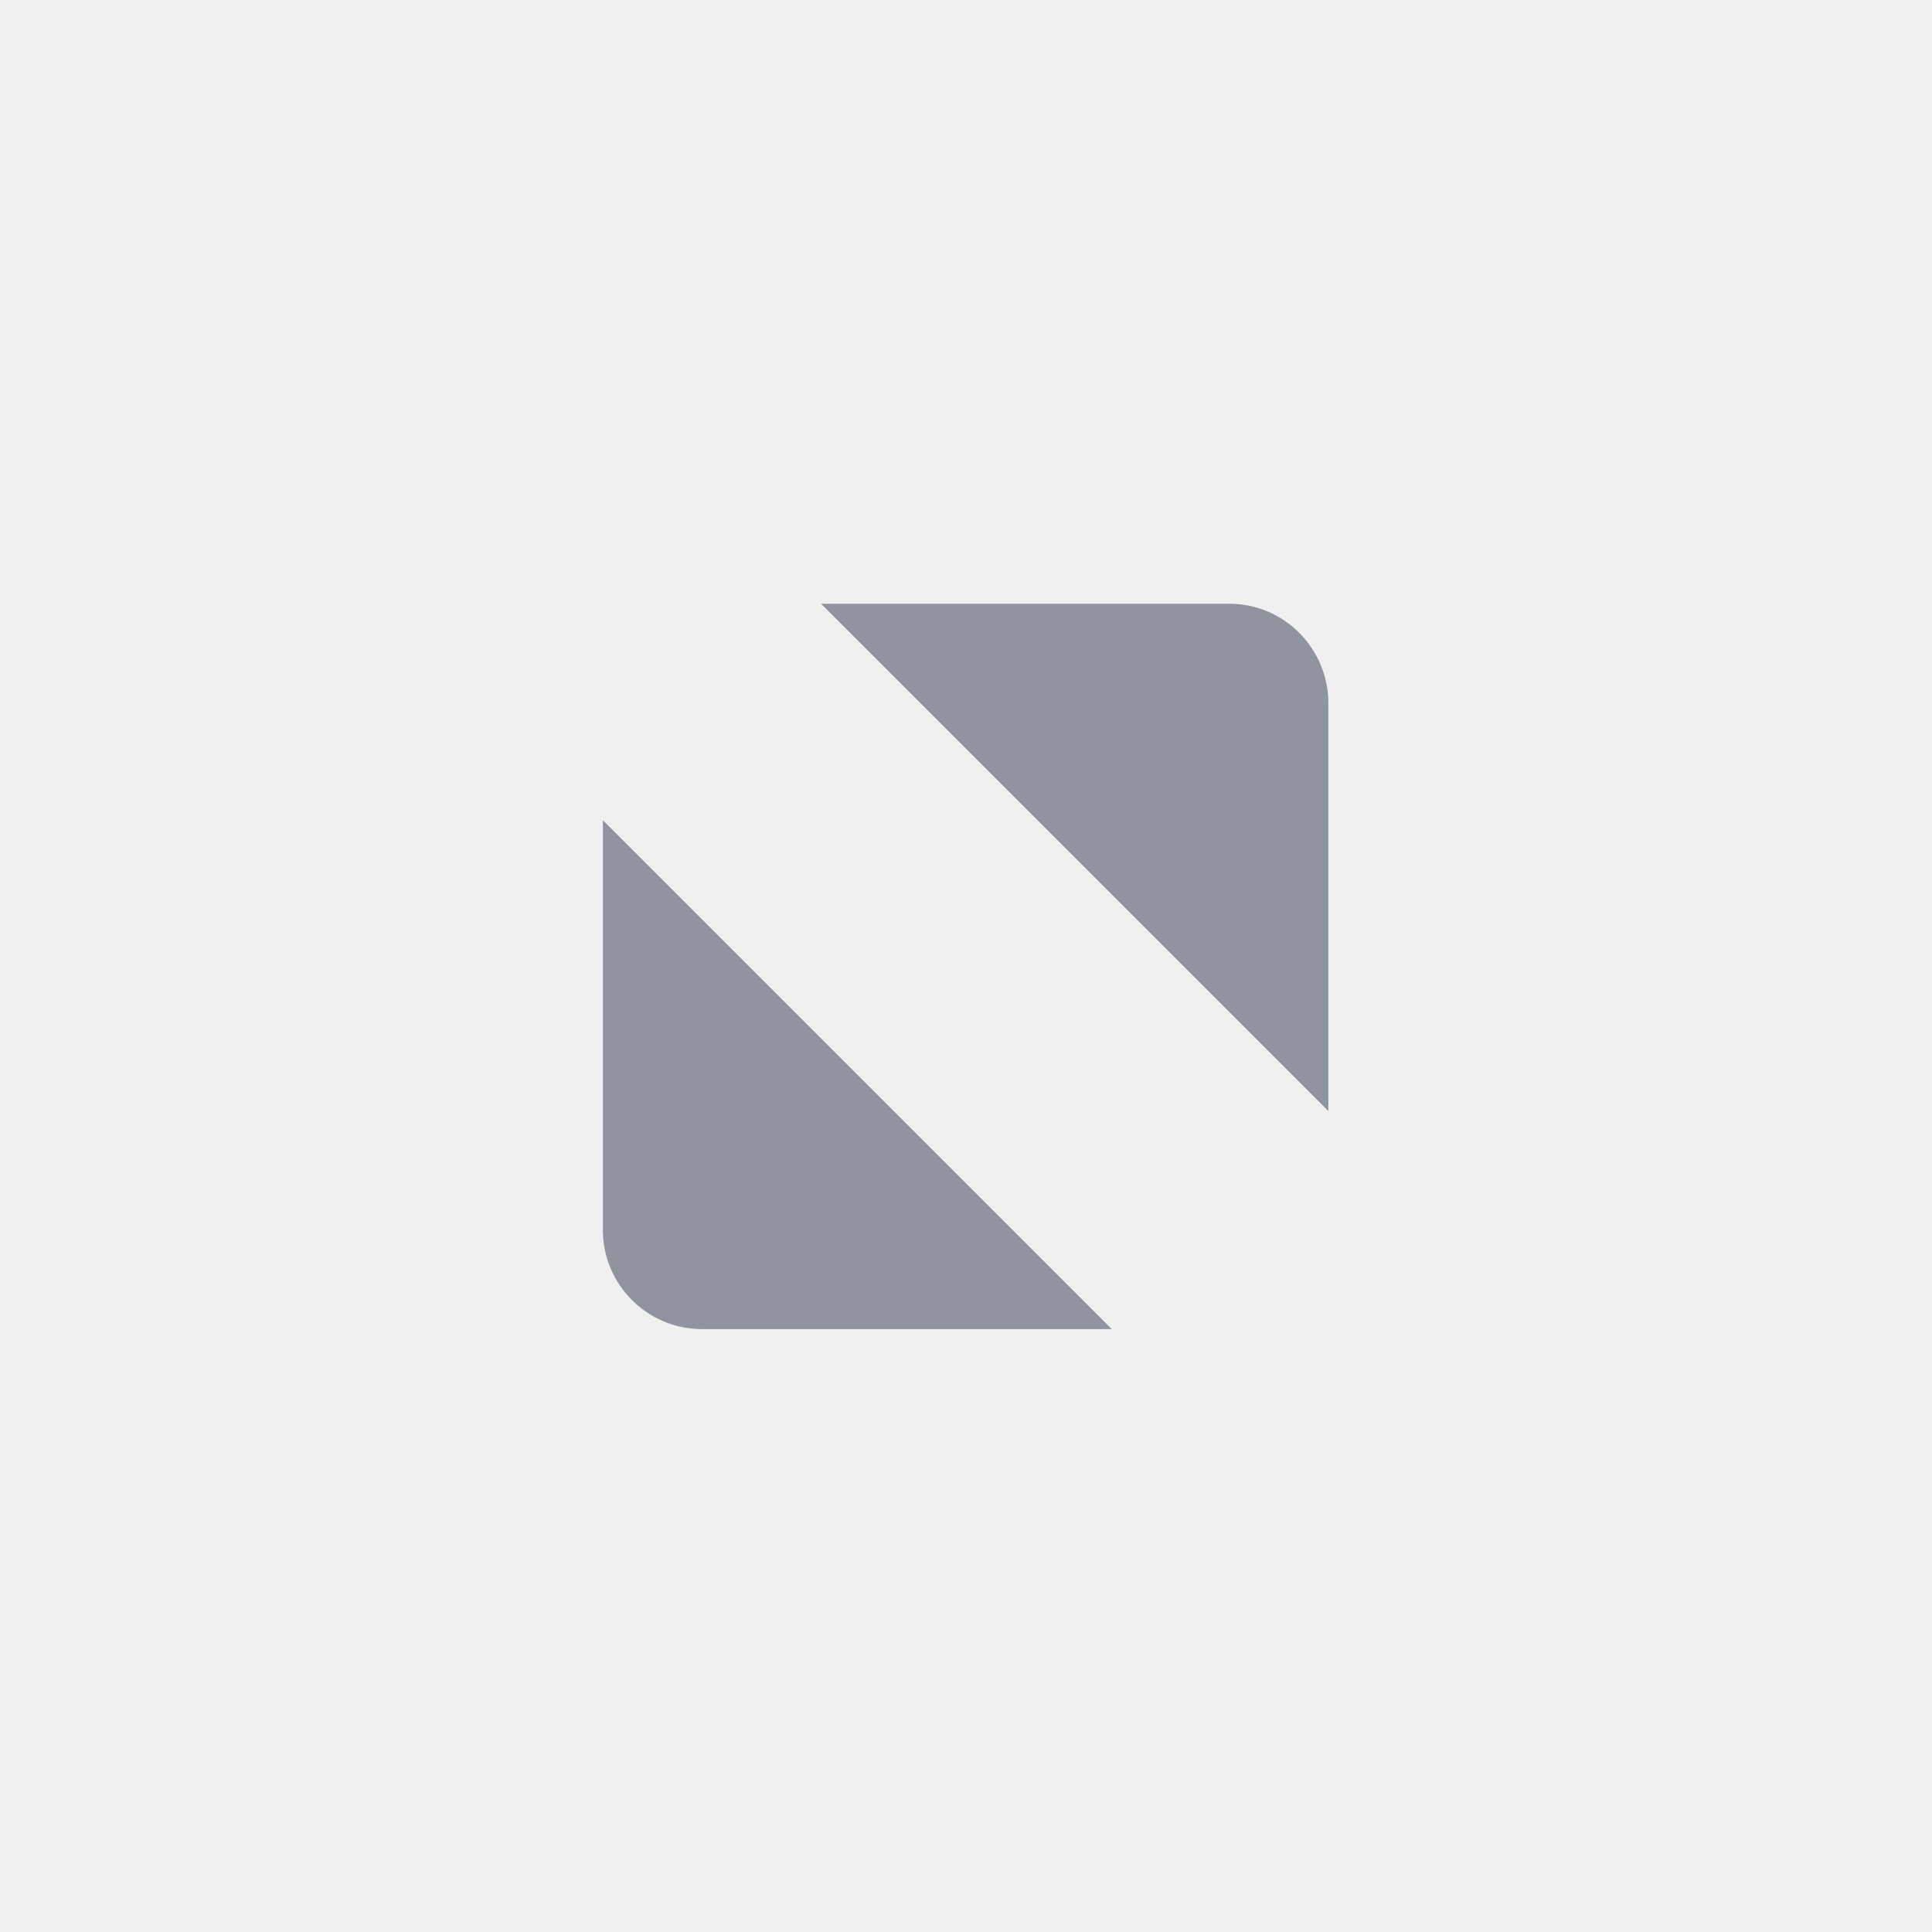
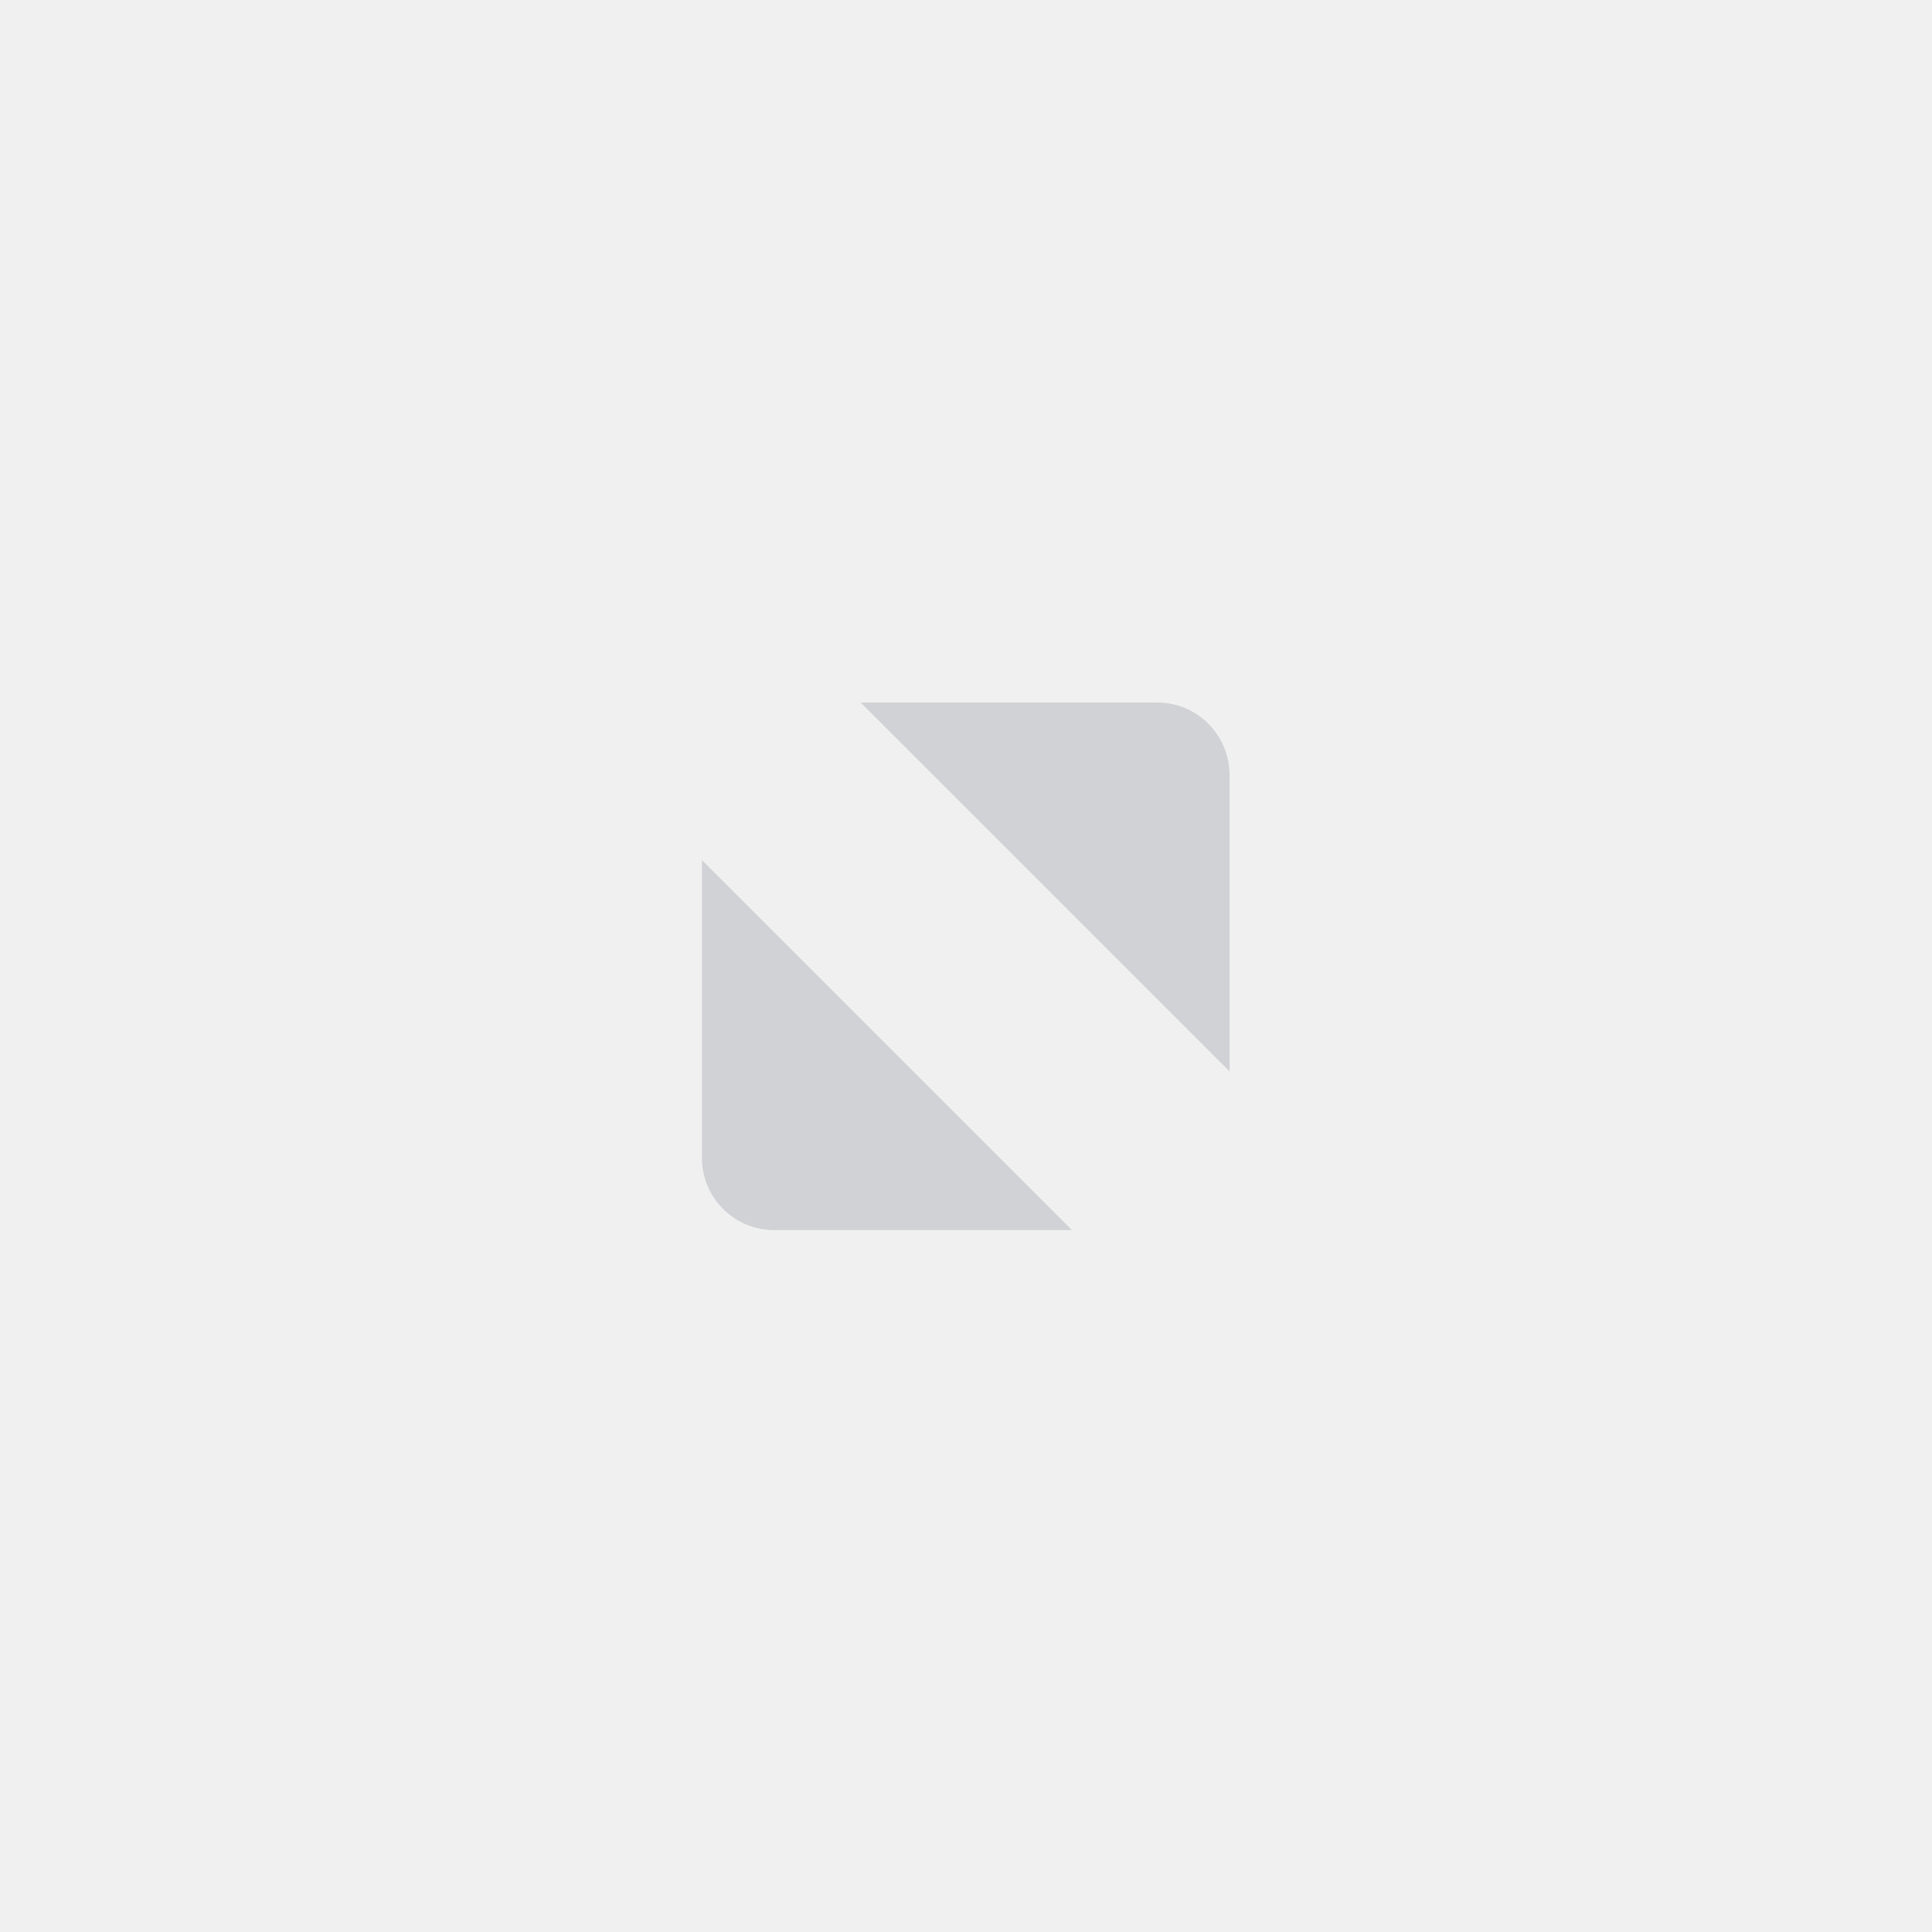
- <svg xmlns="http://www.w3.org/2000/svg" id="svg4306" style="enable-background:new" width="16" height="16" version="1.1">
-   <g id="active-center" style="display:inline;opacity:1" transform="translate(-616,185.6378)">
-     <g id="g7146-16-4" style="display:inline;opacity:1" transform="translate(-781,-432.6378)">
-       <path id="path4293-5-95-1-7" style="display:inline;opacity:1;fill:#90949e;fill-opacity:1;fill-rule:evenodd;stroke:none" d="m 1403.8,252 3.382,0 c 0.45,0 0.816,0.368 0.819,0.819 l 0,3.382 z m 2.407,6.007 -3.395,0 c -0.45,0 -0.819,-0.368 -0.819,-0.819 l 0,-3.395 4.214,4.214" />
+ <svg xmlns="http://www.w3.org/2000/svg" xmlns:xlink="http://www.w3.org/1999/xlink" width="22" height="22" enable-background="new" version="1.1">
+   <use transform="translate(28.476)" width="100%" height="100%" xlink:href="#g1000" />
+   <g id="active-center" opacity=".7">
+     <rect x="9.5367e-7" y="9.5367e-7" width="22" height="22" rx="0" ry="0" opacity="0" stroke-width="3" style="paint-order:fill markers stroke" />
+     <g transform="translate(-613 188.64)" opacity=".8" style="">
+       <g transform="translate(-781 -432.64)" opacity="1" style="">
+         <path d="m1403.8 252h3.382c0.45 0 0.816 0.368 0.819 0.819v3.382zm2.407 6.007h-3.395c-0.45 0-0.819-0.368-0.819-0.819v-3.395l4.214 4.214" fill="#b9bcc2" fill-rule="evenodd" opacity="1" />
+       </g>
+       <rect x="616" y="-185.64" width="16" height="16" fill="none" opacity="1" style="" />
    </g>
-     <rect id="rect17883-29-2-2" style="display:inline;opacity:1;fill:none;fill-opacity:1;stroke:none;stroke-width:1;stroke-linecap:butt;stroke-linejoin:miter;stroke-miterlimit:4;stroke-dasharray:none;stroke-dashoffset:0;stroke-opacity:0" width="16" height="16" x="616" y="-185.64" />
  </g>
-   <g id="hover-center" transform="translate(-39)">
-     <ellipse id="path4068-7-5-9-6-7-2-4-6-6" style="display:inline;opacity:1;fill:#fefefe;fill-opacity:1;stroke:none;stroke-width:0;stroke-linecap:butt;stroke-linejoin:miter;stroke-miterlimit:4;stroke-dasharray:none;stroke-dashoffset:0;stroke-opacity:1" cx="65" cy="8" rx="6" ry="6" />
-     <path id="path4068-7-5-9-6-7-2-5-78-2-6" style="display:inline;opacity:1;fill:#d4d5db;fill-opacity:1;stroke:none;stroke-width:0;stroke-linecap:butt;stroke-linejoin:miter;stroke-miterlimit:4;stroke-dasharray:none;stroke-dashoffset:0;stroke-opacity:1" d="m 65,1 a 7,7 0 0 0 -7,7 7,7 0 0 0 7,7 7,7 0 0 0 7,-7 7,7 0 0 0 -7,-7 z m 0,1 a 6,6 0 0 1 6,6 6,6 0 0 1 -6,6 6,6 0 0 1 -6,-6 6,6 0 0 1 6,-6 z" />
-     <path id="path4293-6-7-1" style="opacity:1;fill:#7a7f8b;fill-opacity:1;fill-rule:evenodd;stroke:none" d="m 63.8,5 h 3.382 C 67.632,5 67.997,5.368 68,5.819 v 3.382 z m 2.407,6.007 H 62.812 c -0.45,0 -0.819,-0.368 -0.819,-0.819 V 6.793 l 4.214,4.214" />
-     <rect id="rect17883-0-1-5" style="display:inline;opacity:1;fill:none;fill-opacity:1;stroke:none;stroke-width:1;stroke-linecap:butt;stroke-linejoin:miter;stroke-miterlimit:4;stroke-dasharray:none;stroke-dashoffset:0;stroke-opacity:0" width="16" height="16" x="57" y="0" />
-   </g>
-   <g id="pressed-center" transform="translate(-2)">
-     <g id="g4490-2-9-1-2-4-8" style="display:inline;opacity:1" transform="translate(-1388,-247)">
-       <g id="g4092-0-6-3-6-8-3-7" style="display:inline" transform="translate(58)">
-         <circle id="path4068-7-6-5-1-6-6-0" style="fill:#2eb398;fill-opacity:1;stroke:none;stroke-width:0;stroke-linecap:butt;stroke-linejoin:miter;stroke-miterlimit:4;stroke-dasharray:none;stroke-dashoffset:0;stroke-opacity:1" cx="1376" cy="255" r="7" />
+   <g id="hover-center" transform="matrix(1.375 0 0 1.375 -704.3 282.83)" stroke-width=".992">
+     <g transform="translate(-781 -432.64)" stroke-width=".992">
+       <path d="m1302 248c-3.866 0-7 3.134-7 7s3.134 7 7 7 7-3.134 7-7-3.134-7-7-7z" fill="#5f7d7c" opacity=".45" />
+       <g transform="translate(1294,247)" fill="#c0e3ff" stroke-width=".992">
+         <g transform="translate(-81 -967)" fill="#c0e3ff" stroke-width=".992">
+           <path d="m87.8 972h3.382c0.45 0 0.816 0.368 0.819 0.819v3.382zm2.407 6.007h-3.395c-0.45 0-0.819-0.368-0.819-0.819v-3.395l4.214 4.214" fill="#96aaa9" fill-rule="evenodd" />
+         </g>
      </g>
    </g>
-     <path id="path4293-4-9-0-2" style="fill:#ffffff;fill-opacity:1;fill-rule:evenodd;stroke:none" d="m 44.8,5 h 3.382 C 48.632,5 48.997,5.368 49,5.819 v 3.382 z m 2.407,6.007 H 43.812 c -0.45,0 -0.819,-0.368 -0.819,-0.819 V 6.793 l 4.214,4.214" />
-     <rect id="rect17883-79-3-0" style="display:inline;opacity:1;fill:none;fill-opacity:1;stroke:none;stroke-width:1;stroke-linecap:butt;stroke-linejoin:miter;stroke-miterlimit:4;stroke-dasharray:none;stroke-dashoffset:0;stroke-opacity:0" width="16" height="16" x="38" y="0" />
+     <rect x="513" y="-185.64" width="16" height="16" fill="none" />
  </g>
-   <g id="inactive-center" style="display:inline;opacity:0.5" transform="translate(-562,168.6378)">
-     <g id="g7146-1-1-6" style="display:inline;opacity:1" transform="translate(-781,-415.6378)">
-       <path id="path4293-5-6-4" style="display:inline;opacity:1;fill:#90949e;fill-opacity:1;fill-rule:evenodd;stroke:none" d="m 1403.8,252 h 3.382 c 0.45,0 0.816,0.368 0.819,0.819 v 3.382 z m 2.407,6.007 h -3.395 c -0.45,0 -0.819,-0.368 -0.819,-0.819 v -3.395 l 4.214,4.214" />
+   <g id="pressed-center" transform="matrix(1.375 0 0 1.375 -564.9 311.81)" stroke-width=".992">
+     <g transform="translate(-882 -432.64)" stroke-width=".992">
+       <g transform="translate(-132)">
+         <g transform="translate(58)" stroke-width=".992">
+           <path transform="matrix(.73333 0 0 .73333 1257.1 162.99)" d="m162.18 115.92a9.546 9.546 0 0 0-9.545 9.545 9.546 9.546 0 0 0 9.545 9.545 9.546 9.546 0 0 0 9.545-9.545 9.546 9.546 0 0 0-9.545-9.545zm-1.637 5.455h4.611c0.614 0 1.114 0.501 1.117 1.115v4.611zm-2.463 2.445 5.746 5.746h-4.631c-0.614 0-1.115-0.503-1.115-1.117z" fill="#2eb398" />
+         </g>
+       </g>
    </g>
-     <rect id="rect17883-39-6-2-5" style="display:inline;opacity:1;fill:none;fill-opacity:1;stroke:none;stroke-width:1;stroke-linecap:butt;stroke-linejoin:miter;stroke-miterlimit:4;stroke-dasharray:none;stroke-dashoffset:0;stroke-opacity:0" width="16" height="16" x="616" y="-168.64" />
+     <rect x="412" y="-185.64" width="16" height="16" fill="none" />
  </g>
-   <g id="deactivated-center" style="display:inline;opacity:0.5" transform="translate(-544,168.6378)">
-     <g id="g56" style="display:inline;opacity:1" transform="translate(-781,-415.6378)">
-       <path id="path54" style="display:inline;opacity:1;fill:#90949e;fill-opacity:1;fill-rule:evenodd;stroke:none" d="m 1403.8,252 h 3.382 c 0.45,0 0.816,0.368 0.819,0.819 v 3.382 z m 2.407,6.007 h -3.395 c -0.45,0 -0.819,-0.368 -0.819,-0.819 v -3.395 l 4.214,4.214" />
+   <g id="inactive-center" opacity=".4">
+     <rect x="30.102" y=".791" width="22" height="22" rx="0" ry="0" opacity="0" stroke-width="3" style="paint-order:fill markers stroke" />
+     <g transform="translate(-1363.9,-243.21)" opacity="1">
+       <path d="m1403.8 252h3.382c0.45 0 0.816 0.368 0.819 0.819v3.382zm2.407 6.007h-3.395c-0.45 0-0.819-0.368-0.819-0.819v-3.395l4.214 4.214" fill="#b9bcc2" fill-rule="evenodd" opacity="1" />
    </g>
-     <rect id="rect58" style="display:inline;opacity:1;fill:none;fill-opacity:1;stroke:none;stroke-width:1;stroke-linecap:butt;stroke-linejoin:miter;stroke-miterlimit:4;stroke-dasharray:none;stroke-dashoffset:0;stroke-opacity:0" width="16" height="16" x="616" y="-168.64" />
+     <rect x="33.1" y="3.79" width="16" height="16" fill="none" opacity=".45" />
+   </g>
+   <g id="deactivated-center" transform="translate(-1.0547 25.708)" opacity=".4">
+     <rect x="30.102" y=".791" width="22" height="22" rx="0" ry="0" opacity="0" stroke-width="3" style="paint-order:fill markers stroke" />
+     <g transform="translate(-1363.9,-243.21)" opacity="1">
+       <path d="m1403.8 252h3.382c0.45 0 0.816 0.368 0.819 0.819v3.382zm2.407 6.007h-3.395c-0.45 0-0.819-0.368-0.819-0.819v-3.395l4.214 4.214" fill="#b9bcc2" fill-rule="evenodd" opacity="1" />
+     </g>
+     <rect x="33.1" y="3.79" width="16" height="16" fill="none" opacity=".45" />
  </g>
</svg>
